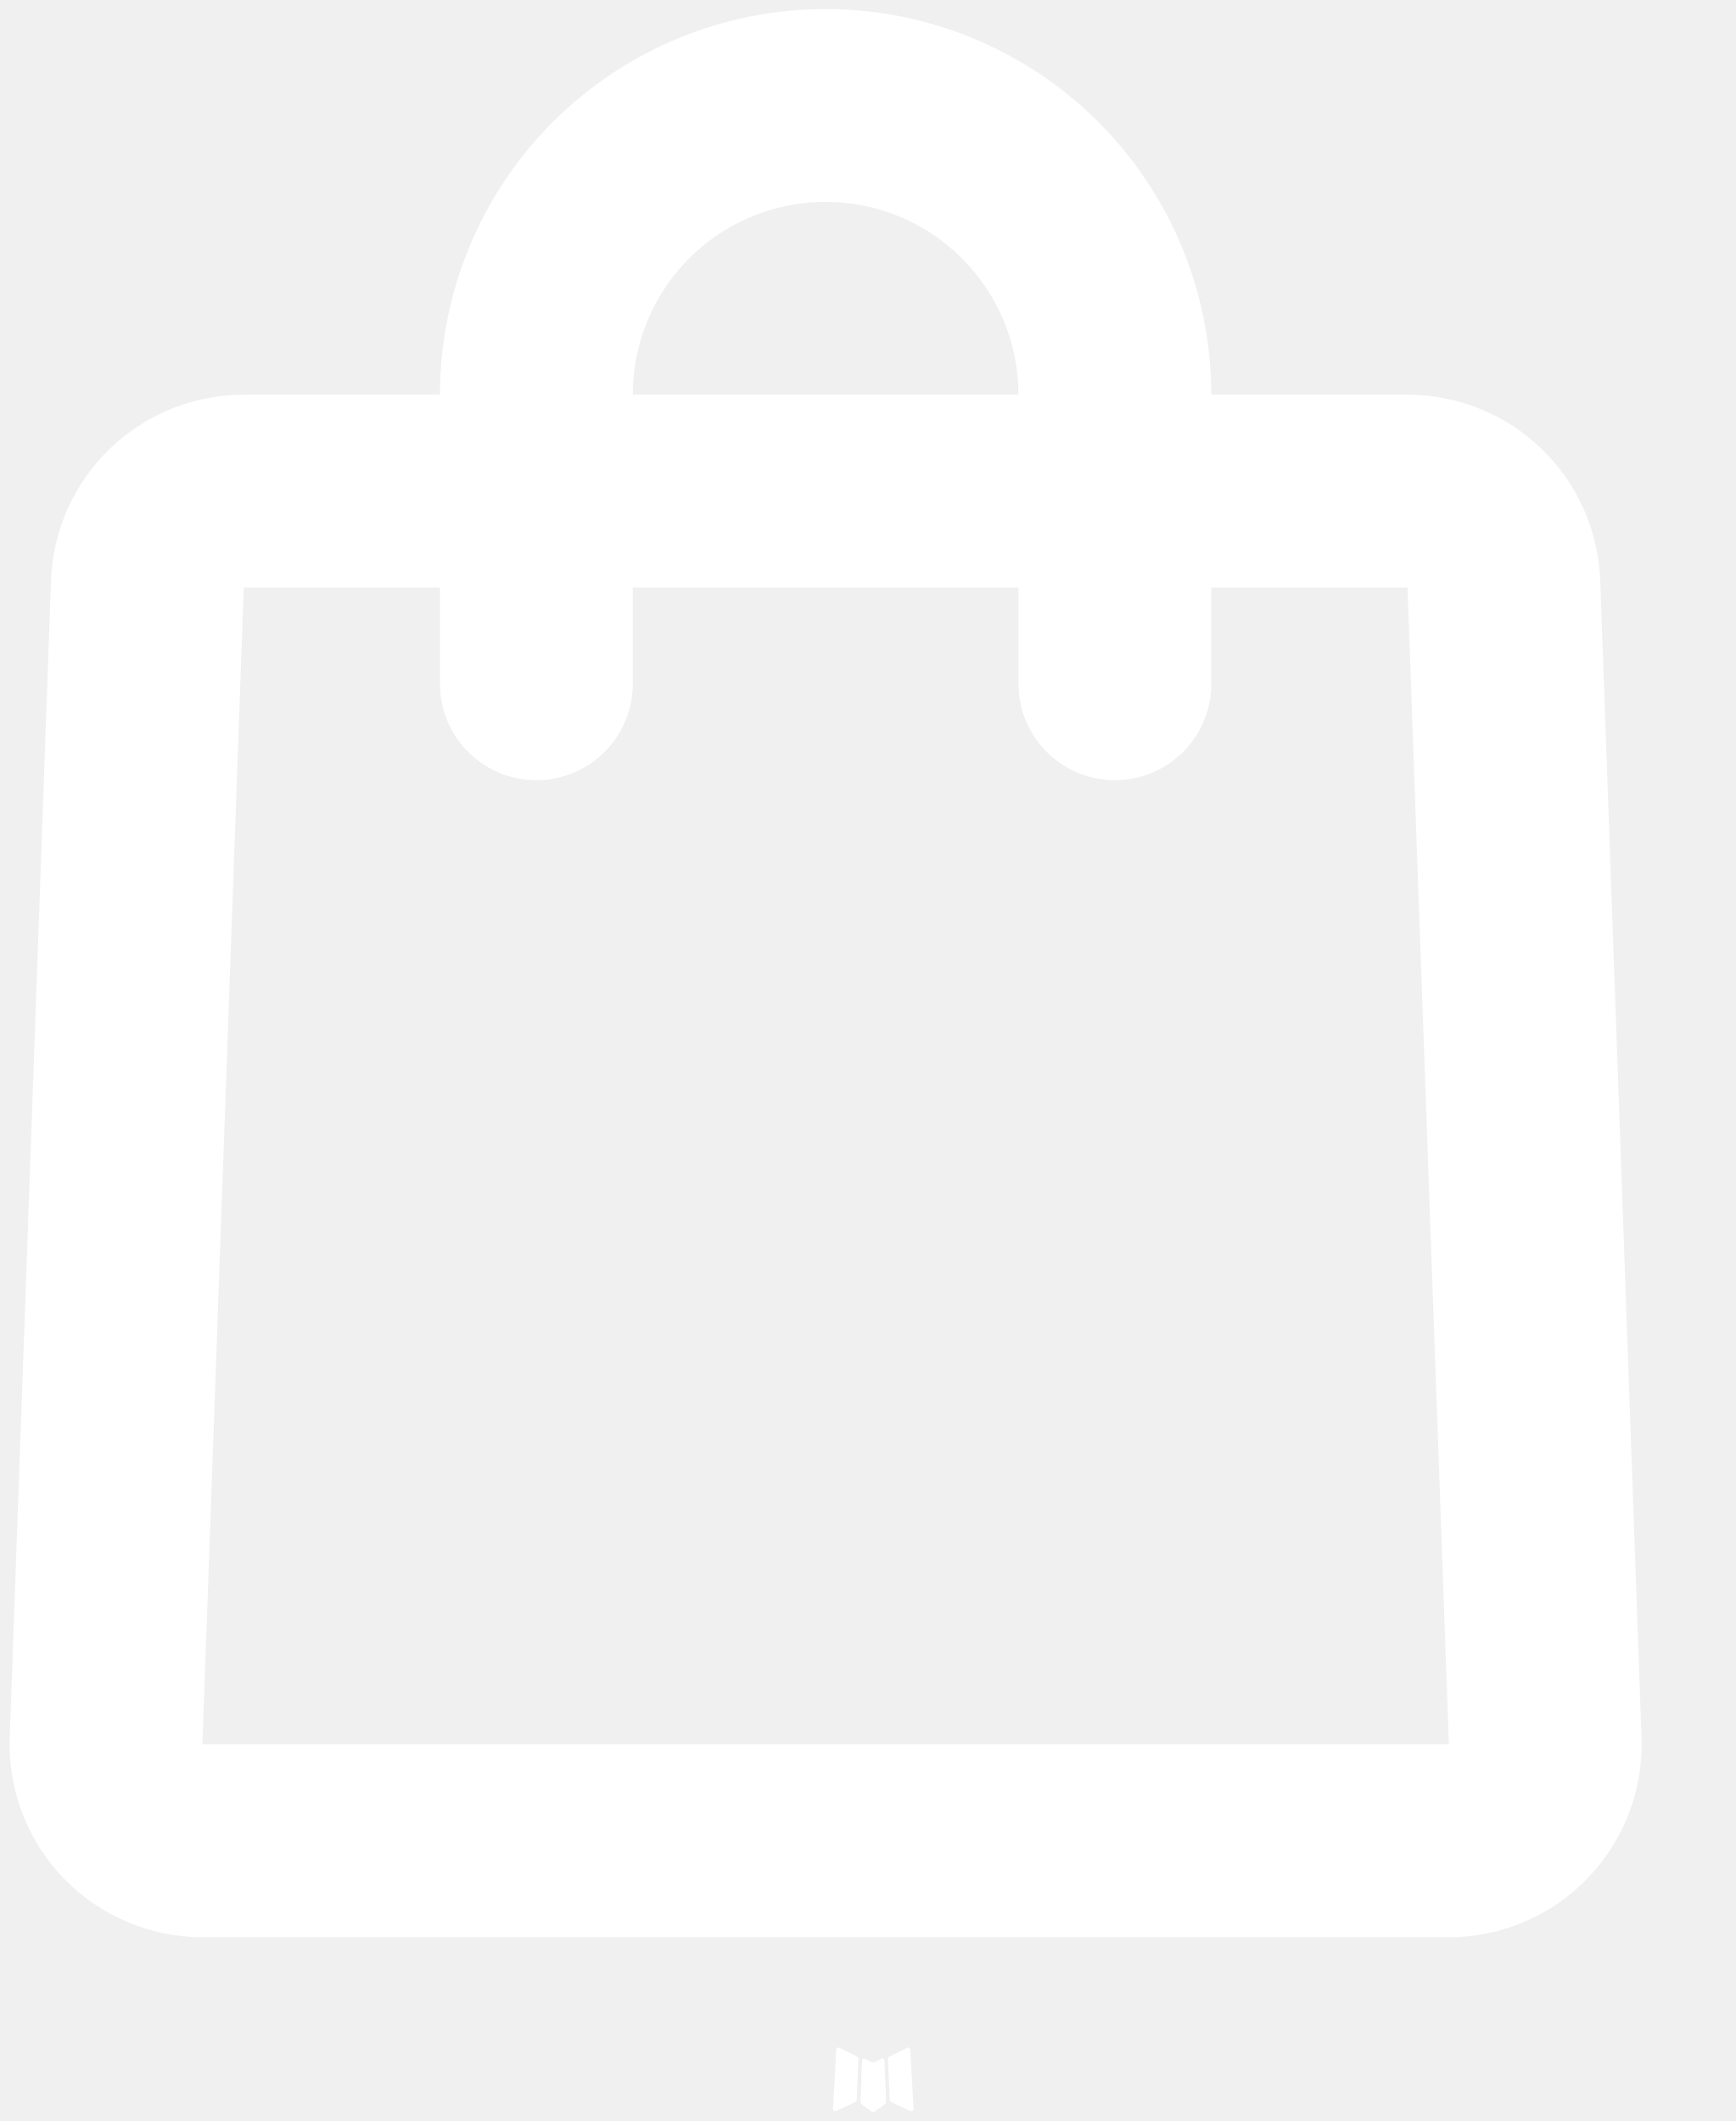
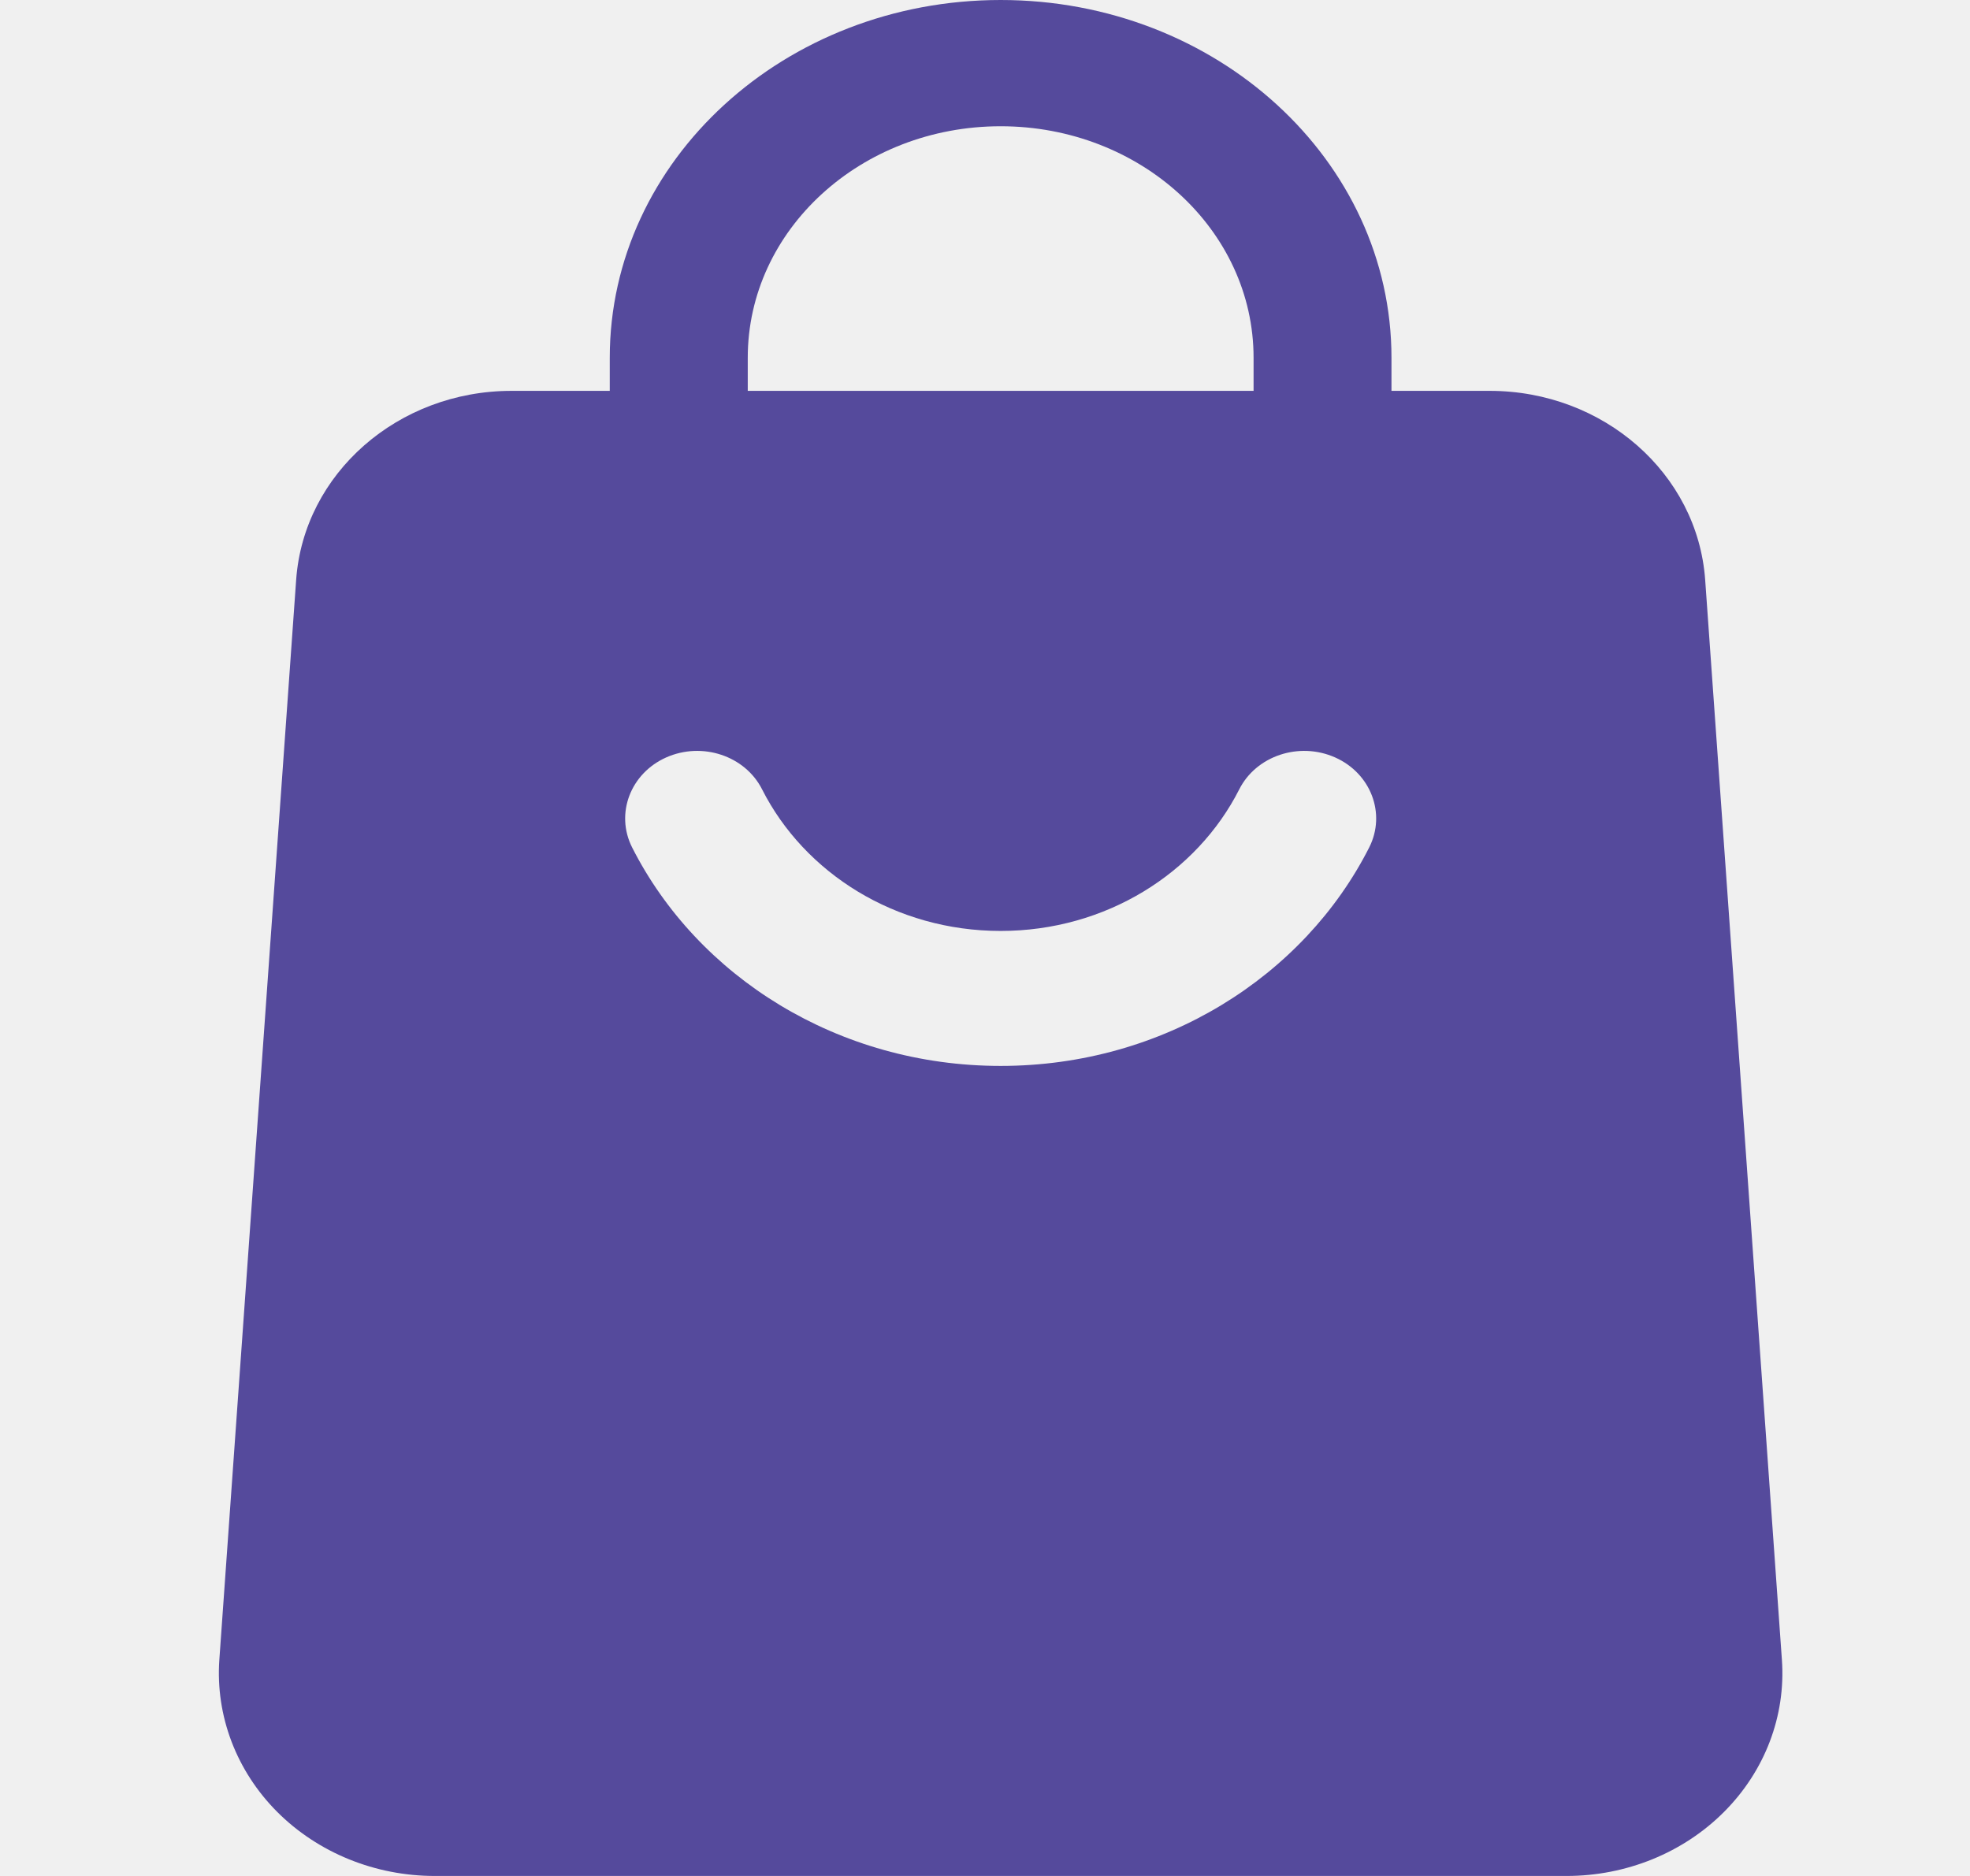
- <svg xmlns="http://www.w3.org/2000/svg" width="18" height="22" viewBox="0 0 18 22" fill="none">
-   <path d="M9.156 21.351L9.145 21.353L9.074 21.388L9.054 21.392L9.04 21.388L8.969 21.353C8.959 21.349 8.95 21.352 8.945 21.358L8.941 21.368L8.924 21.796L8.929 21.816L8.939 21.829L9.043 21.903L9.058 21.907L9.07 21.903L9.174 21.829L9.186 21.813L9.19 21.796L9.173 21.369C9.171 21.359 9.164 21.352 9.156 21.351ZM9.421 21.238L9.408 21.24L9.223 21.333L9.213 21.343L9.21 21.354L9.228 21.784L9.233 21.796L9.241 21.803L9.442 21.896C9.454 21.9 9.465 21.896 9.471 21.888L9.475 21.874L9.441 21.26C9.438 21.248 9.431 21.24 9.421 21.238ZM8.706 21.24C8.701 21.238 8.696 21.238 8.691 21.239C8.686 21.24 8.682 21.242 8.679 21.246L8.673 21.26L8.639 21.874C8.639 21.886 8.646 21.894 8.656 21.898L8.671 21.896L8.872 21.803L8.882 21.795L8.886 21.784L8.903 21.354L8.9 21.342L8.89 21.332L8.706 21.24Z" fill="white" fillOpacity="0.6" />
-   <path d="M8.563 0.094C9.624 0.094 10.641 0.515 11.391 1.265C12.141 2.015 12.563 3.033 12.563 4.094H14.598C15.116 4.094 15.614 4.295 15.987 4.655C16.36 5.014 16.578 5.505 16.597 6.023L17.025 18.023C17.034 18.291 16.99 18.559 16.894 18.809C16.798 19.06 16.652 19.289 16.465 19.482C16.279 19.676 16.055 19.829 15.808 19.934C15.561 20.04 15.295 20.094 15.027 20.094H2.099C1.83 20.094 1.565 20.04 1.317 19.934C1.07 19.829 0.847 19.676 0.66 19.482C0.474 19.289 0.328 19.06 0.232 18.809C0.136 18.559 0.091 18.291 0.101 18.023L0.529 6.023C0.547 5.505 0.766 5.014 1.139 4.655C1.512 4.295 2.01 4.094 2.528 4.094H4.563C4.563 3.033 4.984 2.015 5.734 1.265C6.485 0.515 7.502 0.094 8.563 0.094ZM4.563 6.094H2.528L2.099 18.094H15.027L14.598 6.094H12.563V7.094C12.563 7.349 12.465 7.594 12.29 7.779C12.115 7.964 11.876 8.076 11.621 8.091C11.367 8.106 11.117 8.023 10.921 7.859C10.726 7.696 10.6 7.464 10.57 7.211L10.563 7.094V6.094H6.563V7.094C6.563 7.349 6.465 7.594 6.29 7.779C6.115 7.964 5.876 8.076 5.621 8.091C5.367 8.106 5.116 8.023 4.921 7.859C4.726 7.696 4.6 7.464 4.57 7.211L4.563 7.094V6.094ZM8.563 2.094C8.058 2.094 7.572 2.284 7.202 2.627C6.832 2.97 6.606 3.441 6.568 3.944L6.563 4.094H10.563C10.563 3.563 10.352 3.055 9.977 2.68C9.602 2.304 9.093 2.094 8.563 2.094Z" fill="white" fillOpacity="0.6" />
+ <svg xmlns="http://www.w3.org/2000/svg" width="21" height="20" viewBox="0 0 21 20" fill="none">
+   <g clip-path="url(#clip0_5150_1598)">
+     <path fill-rule="evenodd" clip-rule="evenodd" d="M14.833 5.16C14.833 5.532 14.504 5.833 14.098 5.833C13.692 5.833 13.363 5.532 13.363 5.16V3.814C13.363 2.451 12.156 1.346 10.667 1.346C9.177 1.346 7.971 2.451 7.971 3.814V5.16C7.971 5.532 7.641 5.833 7.235 5.833C6.829 5.833 6.5 5.532 6.5 5.16V3.814C6.5 1.708 8.366 0 10.667 0C12.968 0 14.833 1.708 14.833 3.814V5.16Z" fill="#554A9C" />
+     <path fill-rule="evenodd" clip-rule="evenodd" d="M18.177 6.182L18.995 17.697C19.037 18.294 18.814 18.88 18.379 19.316C17.944 19.753 17.335 20 16.699 20H4.635C3.999 20 3.39 19.753 2.954 19.316C2.52 18.88 2.297 18.294 2.338 17.697L3.157 6.182C3.238 5.048 4.242 4.167 5.453 4.167H15.88C17.092 4.167 18.096 5.048 18.177 6.182ZM13.21 8.416C12.758 9.308 11.789 9.925 10.667 9.925C9.545 9.925 8.576 9.308 8.124 8.416C7.943 8.057 7.485 7.905 7.102 8.075C6.72 8.245 6.557 8.675 6.738 9.034C7.436 10.412 8.933 11.364 10.667 11.364C12.401 11.364 13.898 10.412 14.596 9.034C14.777 8.675 14.614 8.245 14.232 8.075C13.849 7.905 13.391 8.057 13.21 8.416Z" fill="#554A9C" />
+   </g>
+   <defs>
+     <clipPath id="clip0_5150_1598">
+       <rect width="20" height="20" fill="white" transform="translate(0.666992)" />
+     </clipPath>
+   </defs>
</svg>
